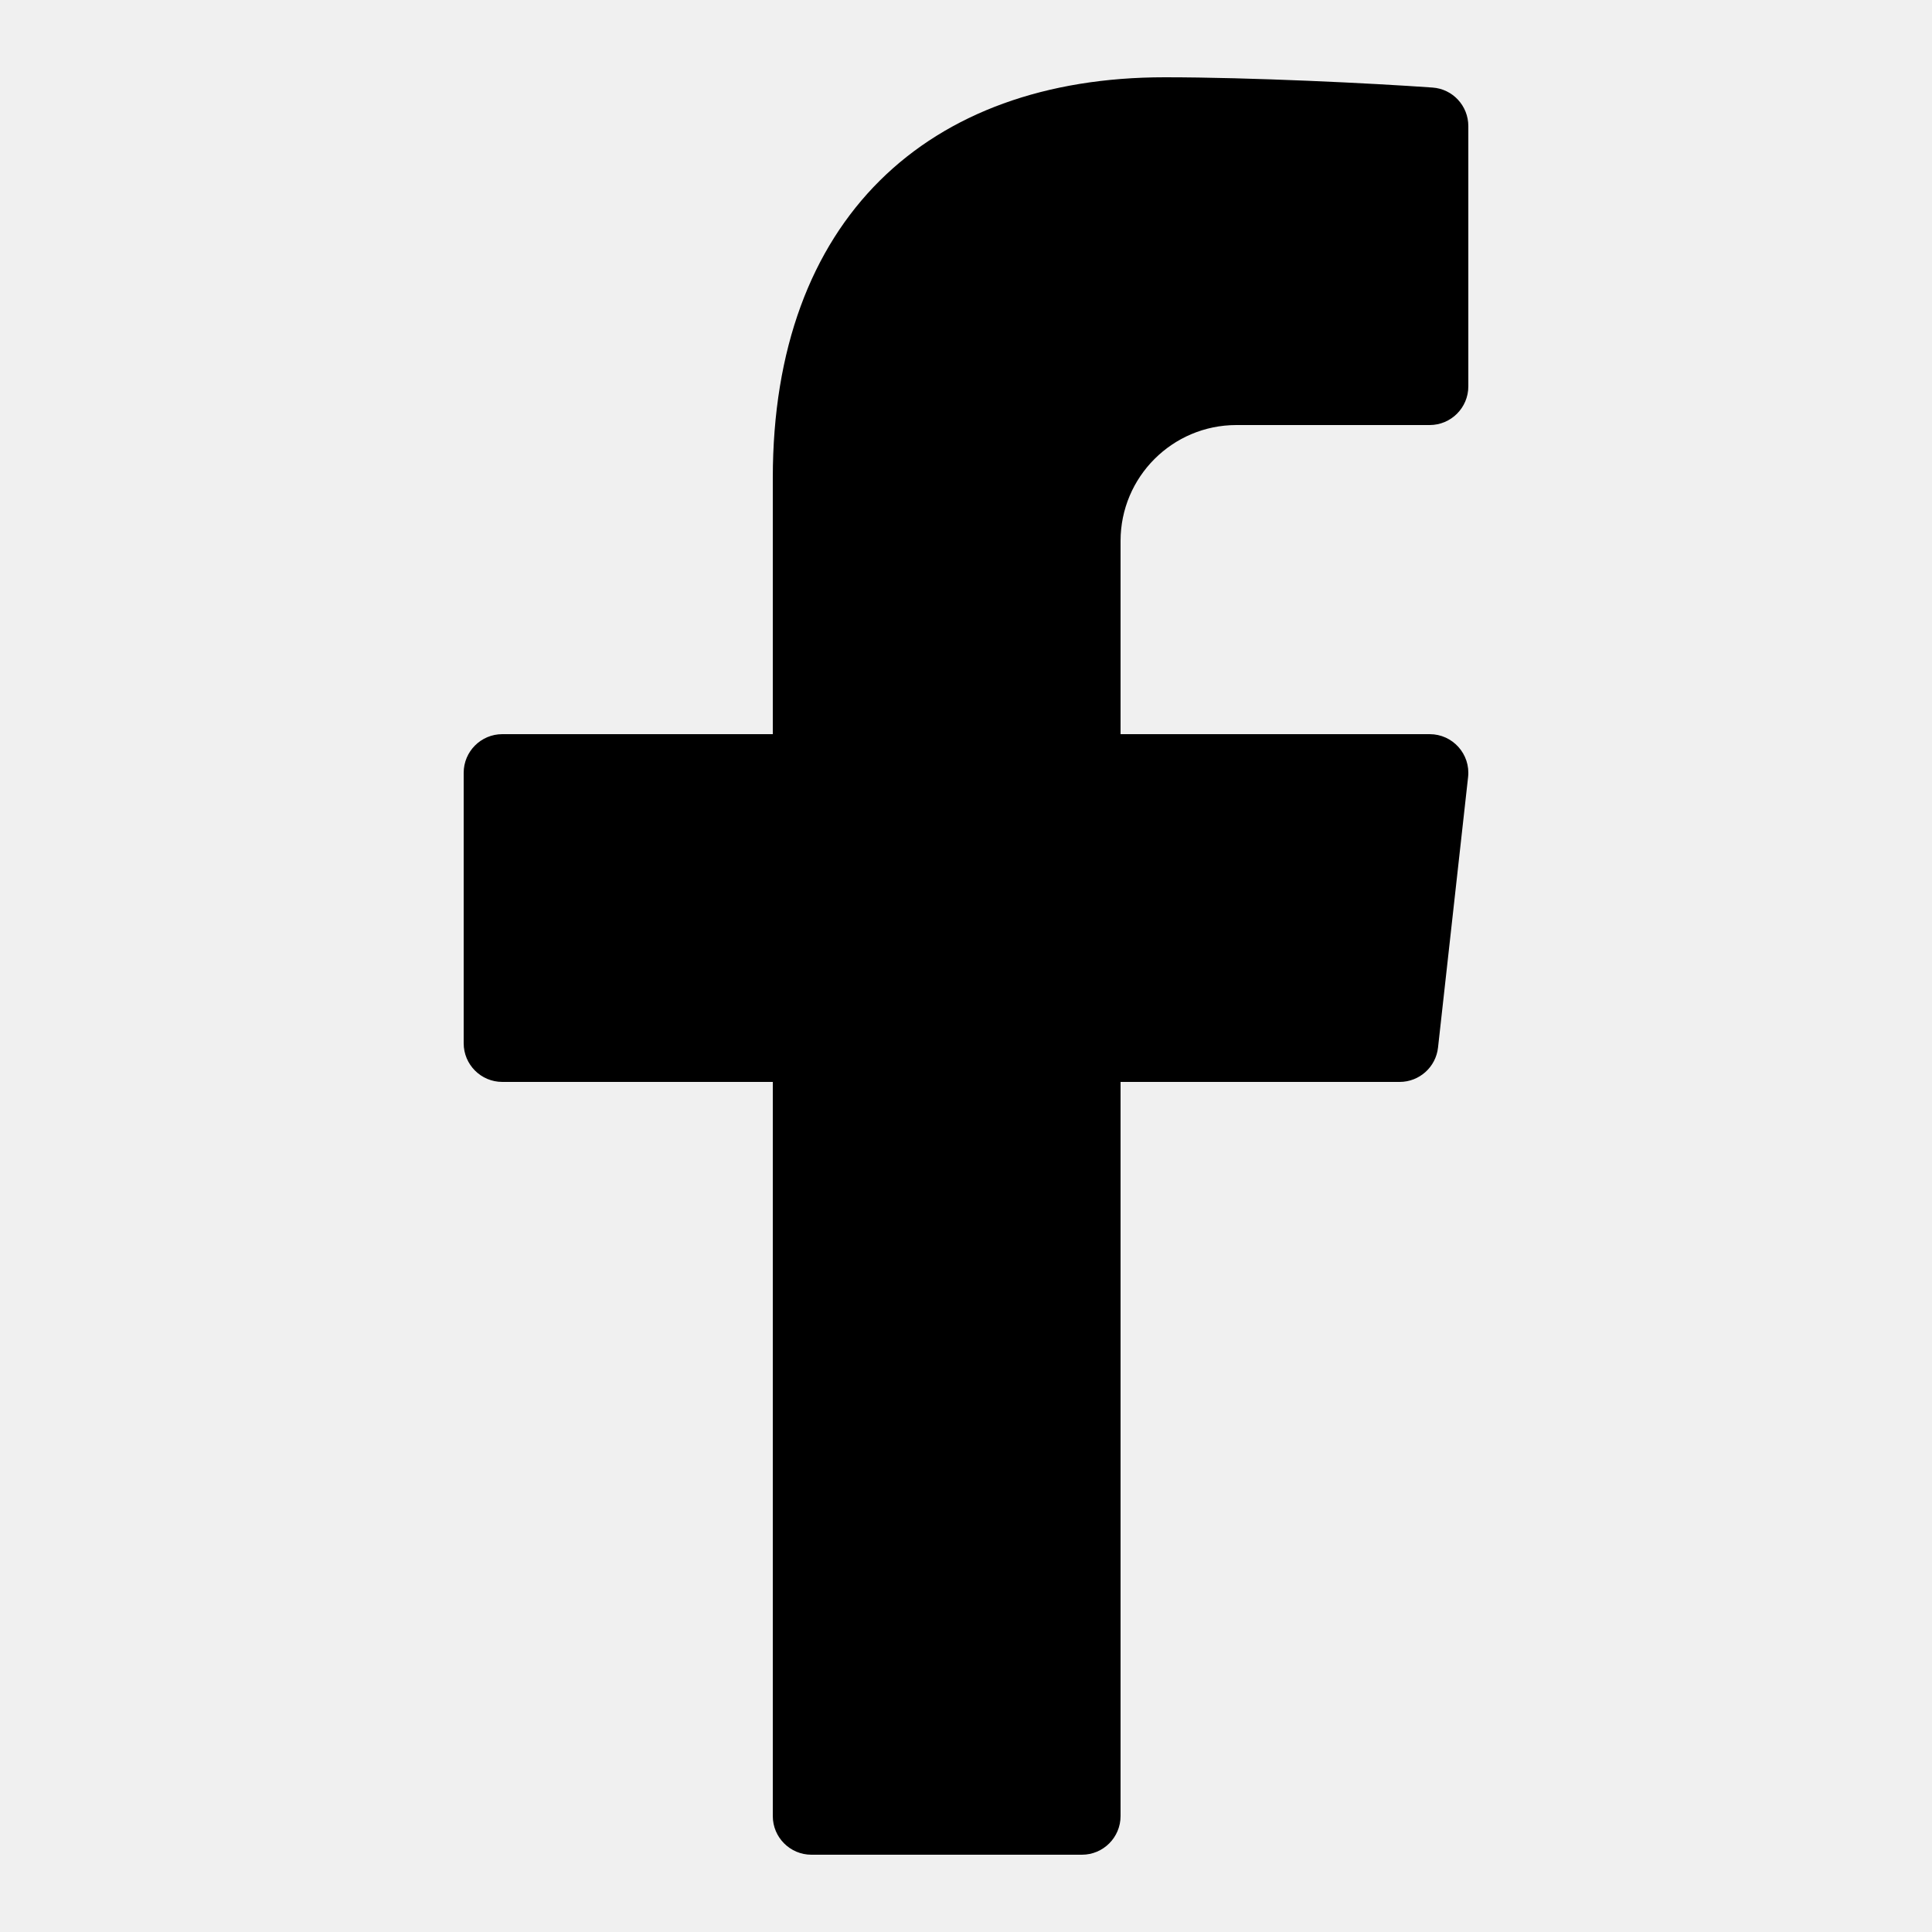
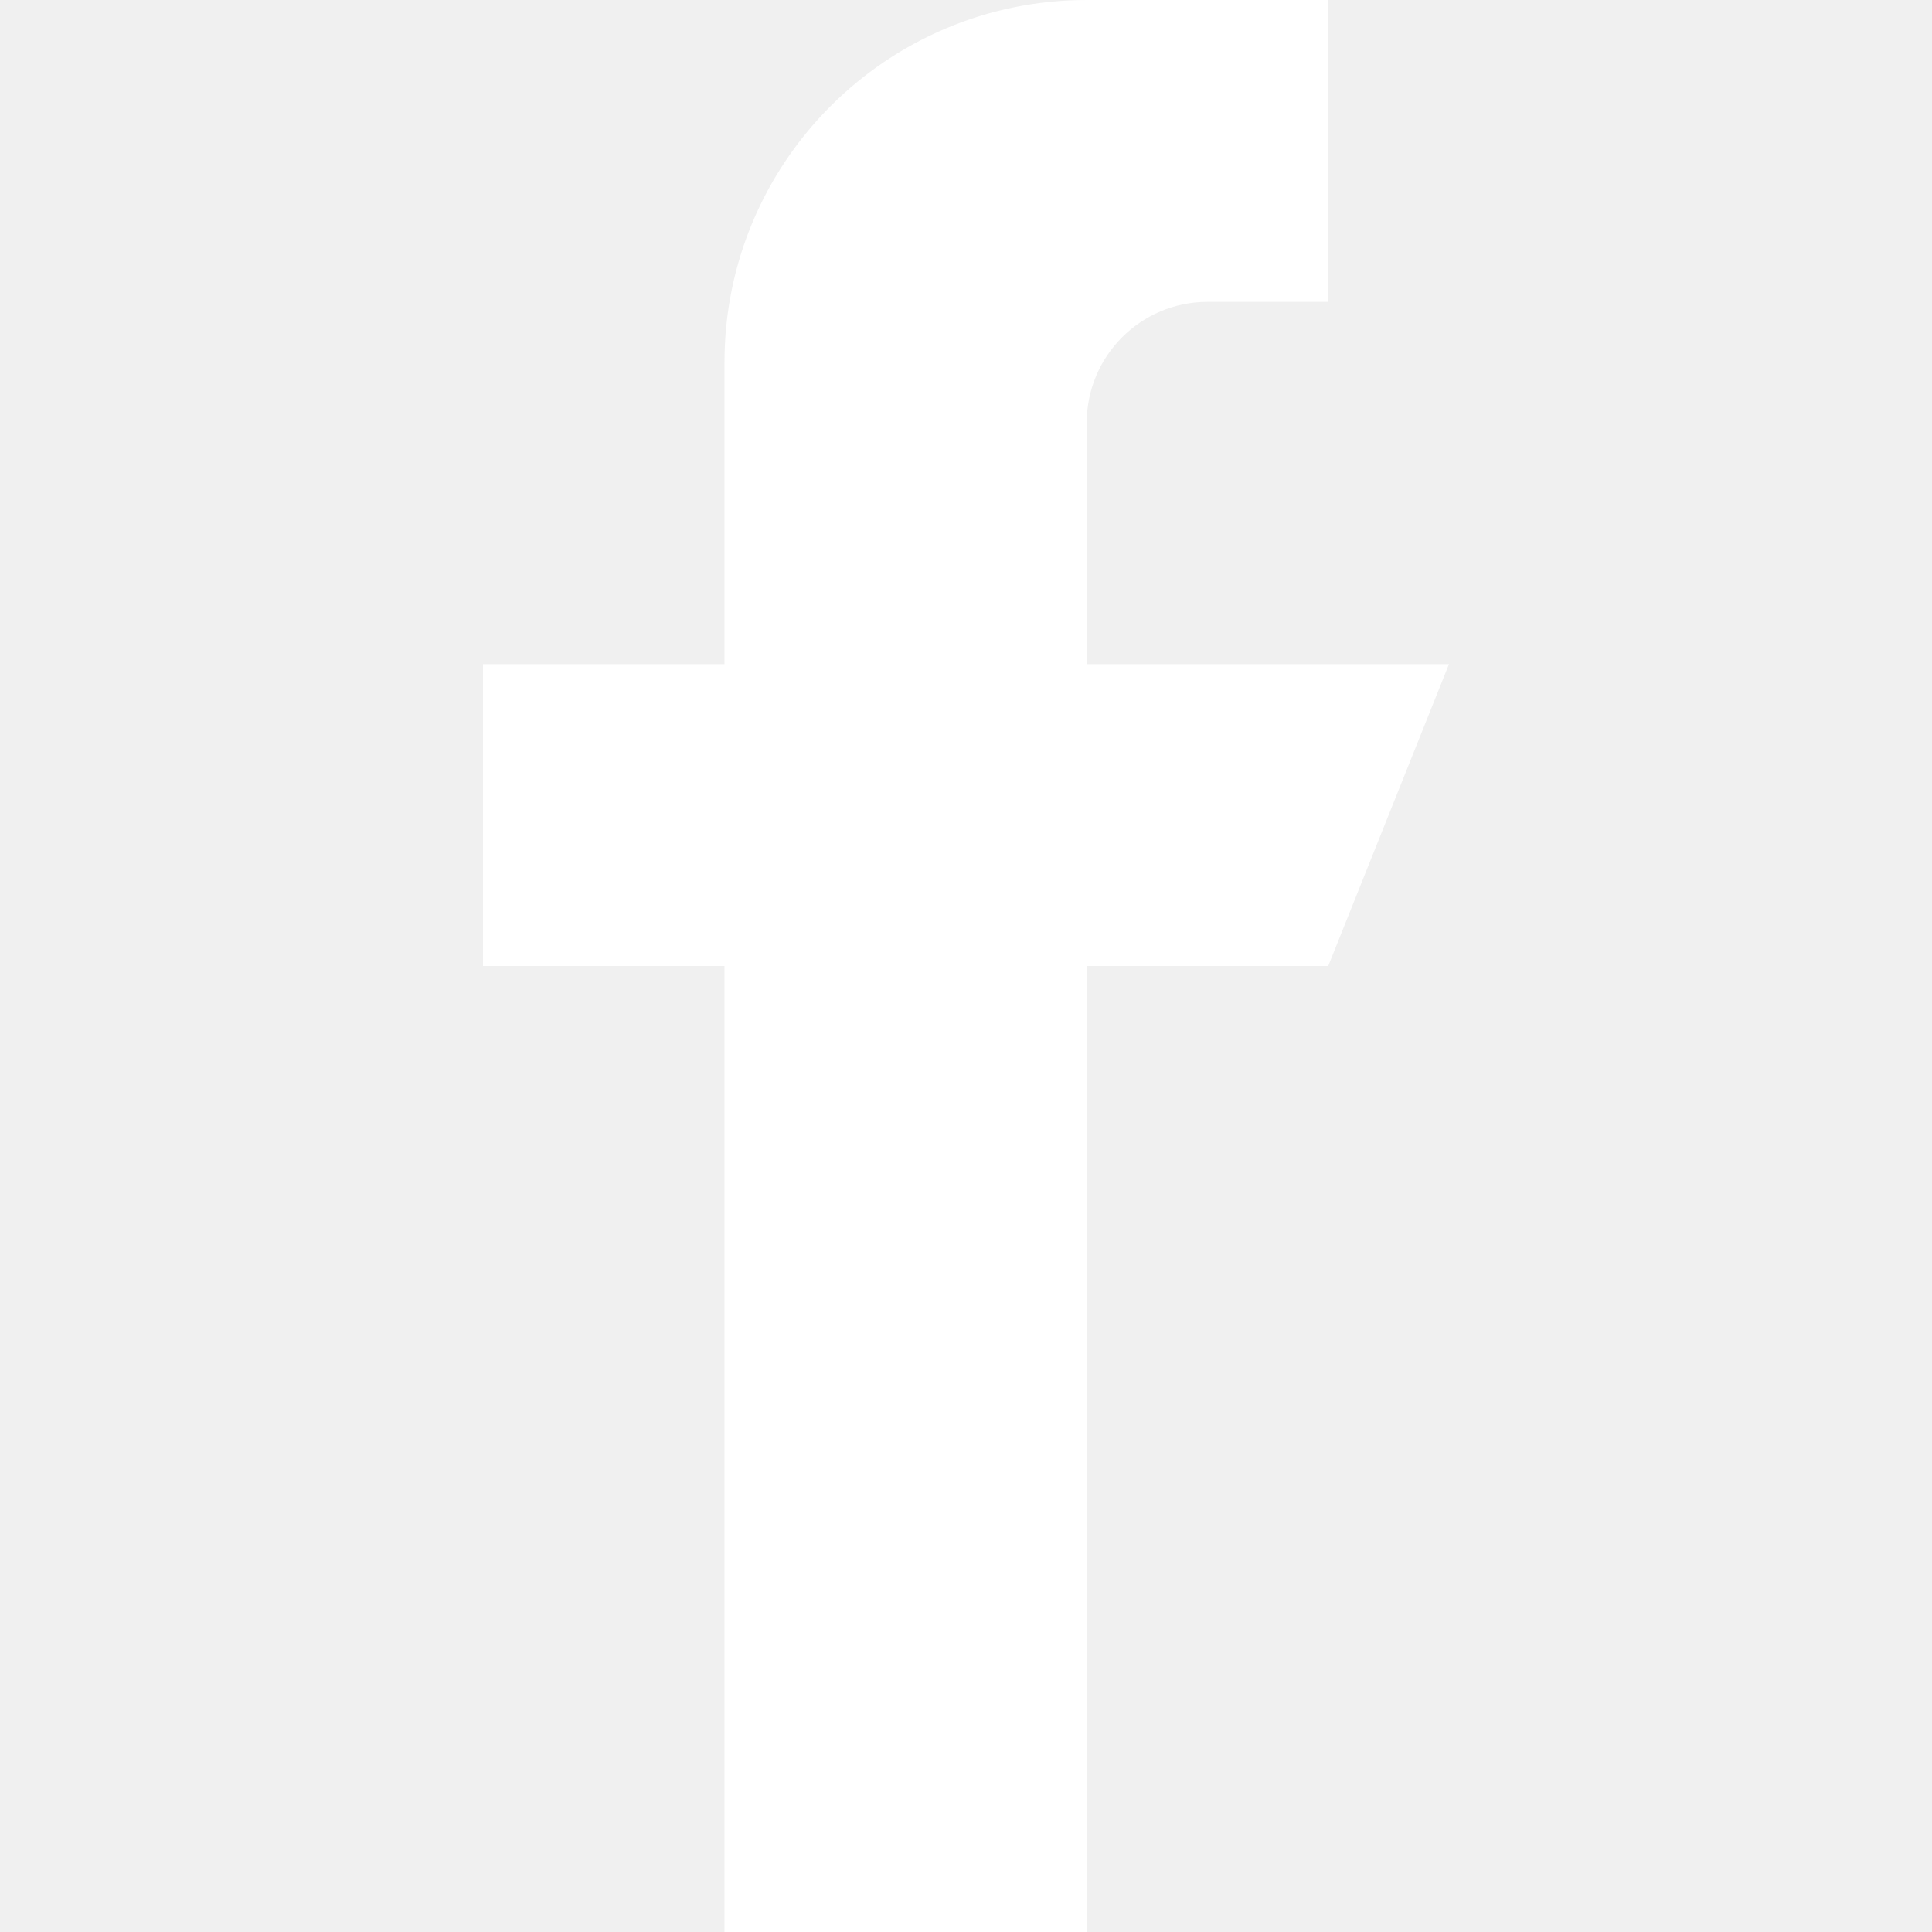
- <svg xmlns="http://www.w3.org/2000/svg" viewBox="0 0 50 50" width="100px" height="100px">
-   <path d="M32,11h5c0.552,0,1-0.448,1-1V3.263c0-0.524-0.403-0.96-0.925-0.997C35.484,2.153,32.376,2,30.141,2C24,2,20,5.68,20,12.368 V19h-7c-0.552,0-1,0.448-1,1v7c0,0.552,0.448,1,1,1h7v19c0,0.552,0.448,1,1,1h7c0.552,0,1-0.448,1-1V28h7.222 c0.51,0,0.938-0.383,0.994-0.89l0.778-7C38.06,19.518,37.596,19,37,19h-8v-5C29,12.343,30.343,11,32,11z" />
+ <svg xmlns="http://www.w3.org/2000/svg" version="1.1" id="Capa_1" x="0px" y="0px" viewBox="0 0 512 512" style="enable-background:new 0 0 512 512;" xml:space="preserve" width="512px" height="512px">
+   <g>
+     <g>
+       <path d="M288,176v-64c0-17.664,14.336-32,32-32h32V0h-64c-53.024,0-96,42.976-96,96v80h-64v80h64v256h96V256h64l32-80H288z" fill="#FFFFFF" />
+     </g>
+   </g>
+   <g>
+ </g>
+   <g>
+ </g>
+   <g>
+ </g>
+   <g>
+ </g>
+   <g>
+ </g>
+   <g>
+ </g>
+   <g>
+ </g>
+   <g>
+ </g>
+   <g>
+ </g>
+   <g>
+ </g>
+   <g>
+ </g>
+   <g>
+ </g>
+   <g>
+ </g>
+   <g>
+ </g>
+   <g>
+ </g>
</svg>
